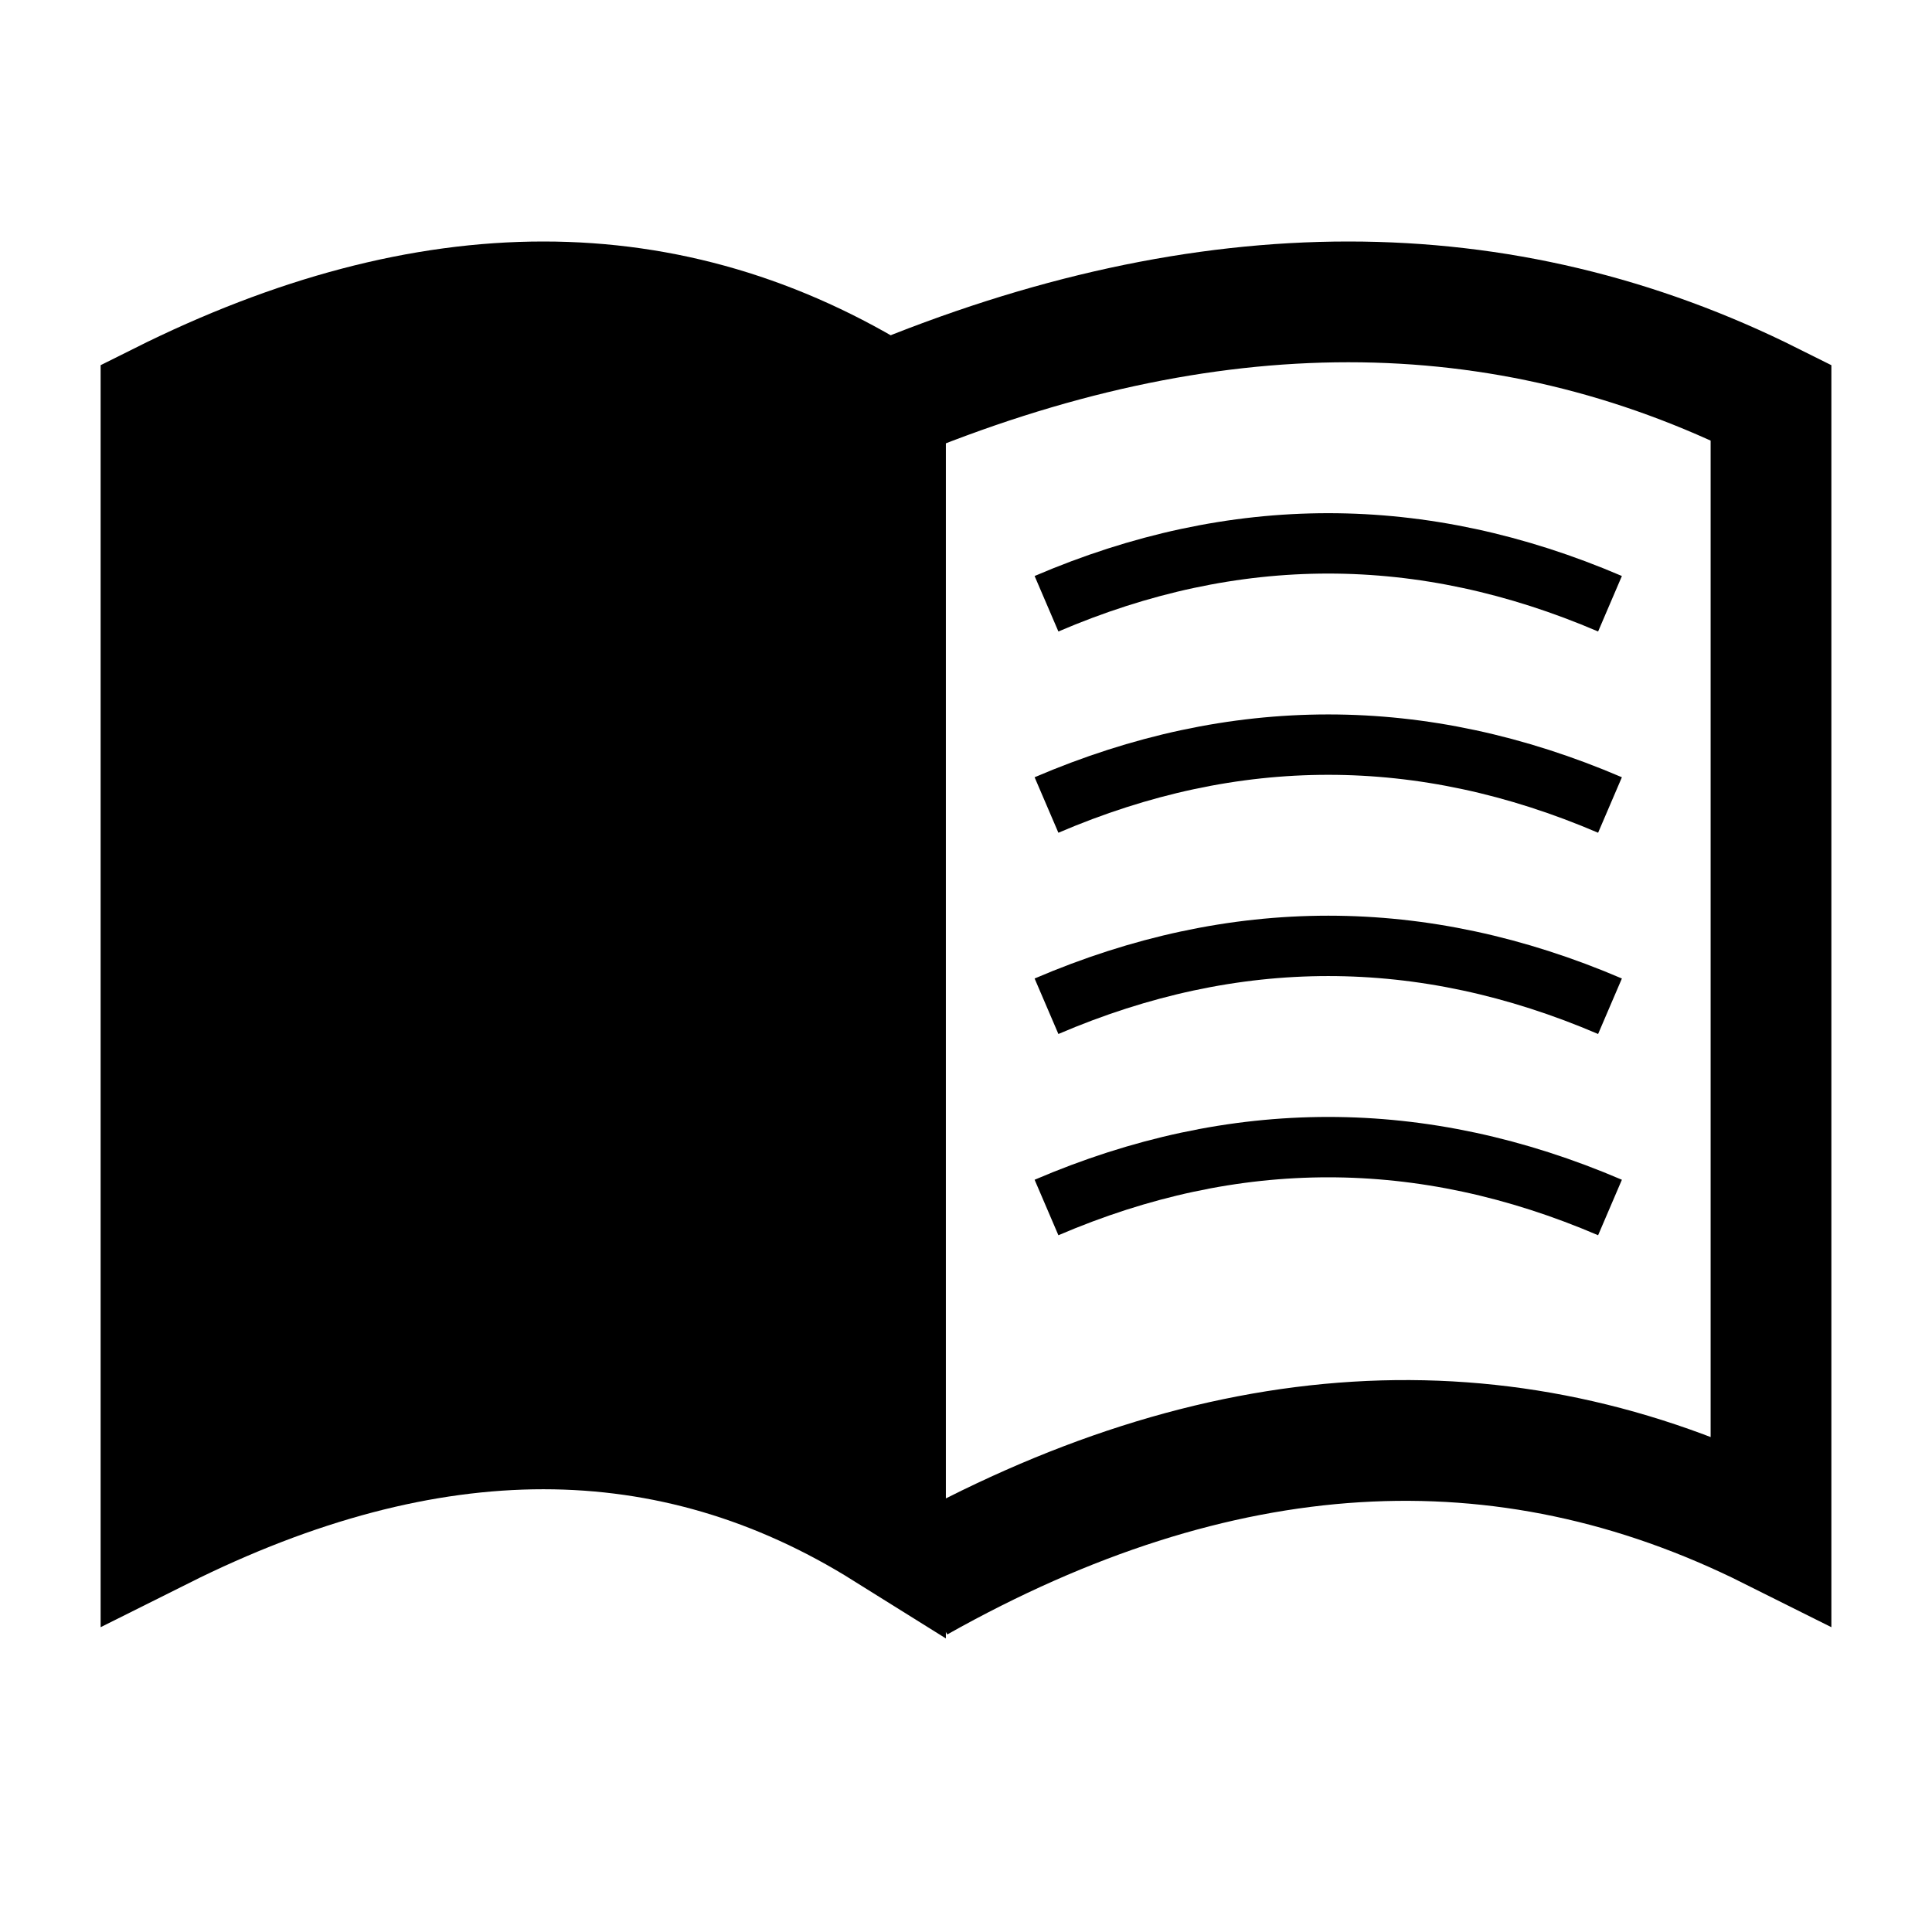
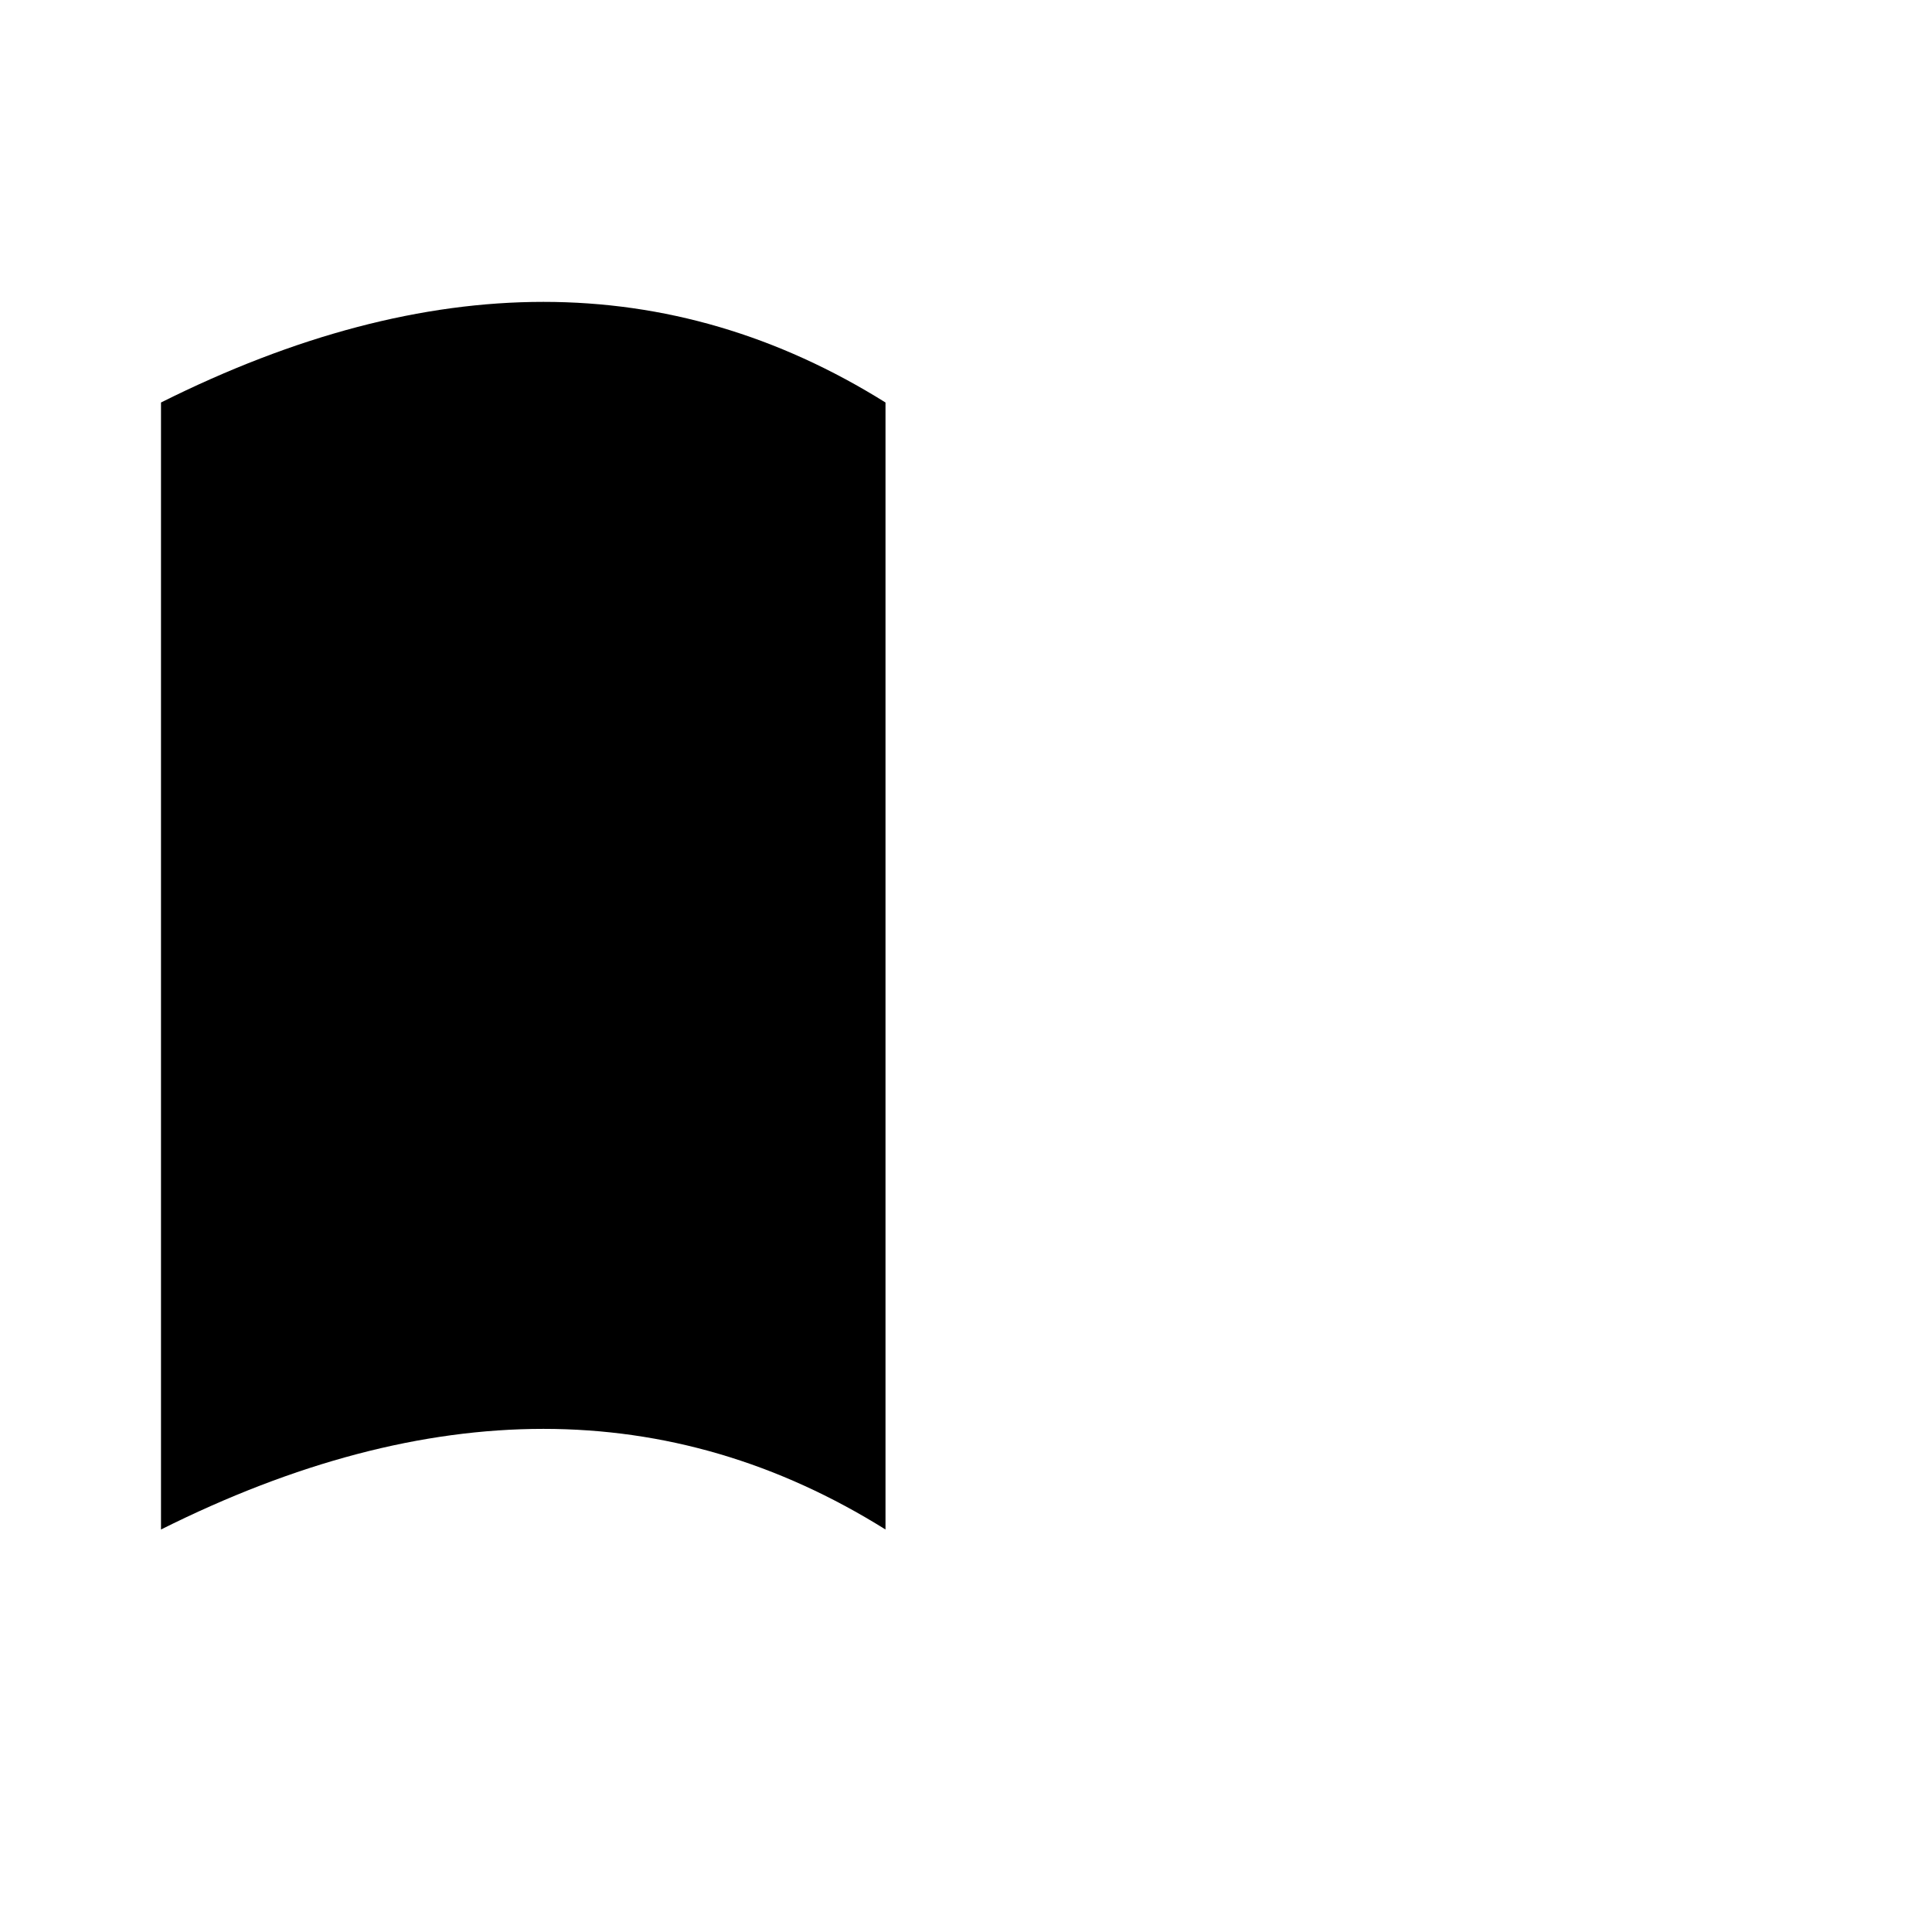
<svg xmlns="http://www.w3.org/2000/svg" viewBox="0 0 48 48">
-   <path stroke-width="3" stroke="currentColor" d="M4,24 4,10 Q14,5 22,10 v14 M4,24 4,38 Q14,33 22,38 v-14z" />
-   <path stroke-width="3" stroke="currentColor" fill="none" d="M22,10 Q34,5 44,10 v15 M22.8,39.3 Q34,33 44,38 v-14" />
-   <path stroke-width="1.5" stroke="currentColor" fill="none" d="M26,15 Q33,12 40,15 M26,20 Q33,17 40,20 M26,25 Q33,22 40,25 M26,30 Q33,27 40,30" />
+   <path stroke-width="3" d="M4,24 4,10 Q14,5 22,10 v14 M4,24 4,38 Q14,33 22,38 v-14z" />
+   <path stroke-width="3" fill="none" d="M22,10 Q34,5 44,10 v15 M22.8,39.3 Q34,33 44,38 v-14" />
+   <path stroke-width="1.5" fill="none" d="M26,15 Q33,12 40,15 M26,20 Q33,17 40,20 M26,25 Q33,22 40,25 M26,30 Q33,27 40,30">
+     </path>
</svg>
